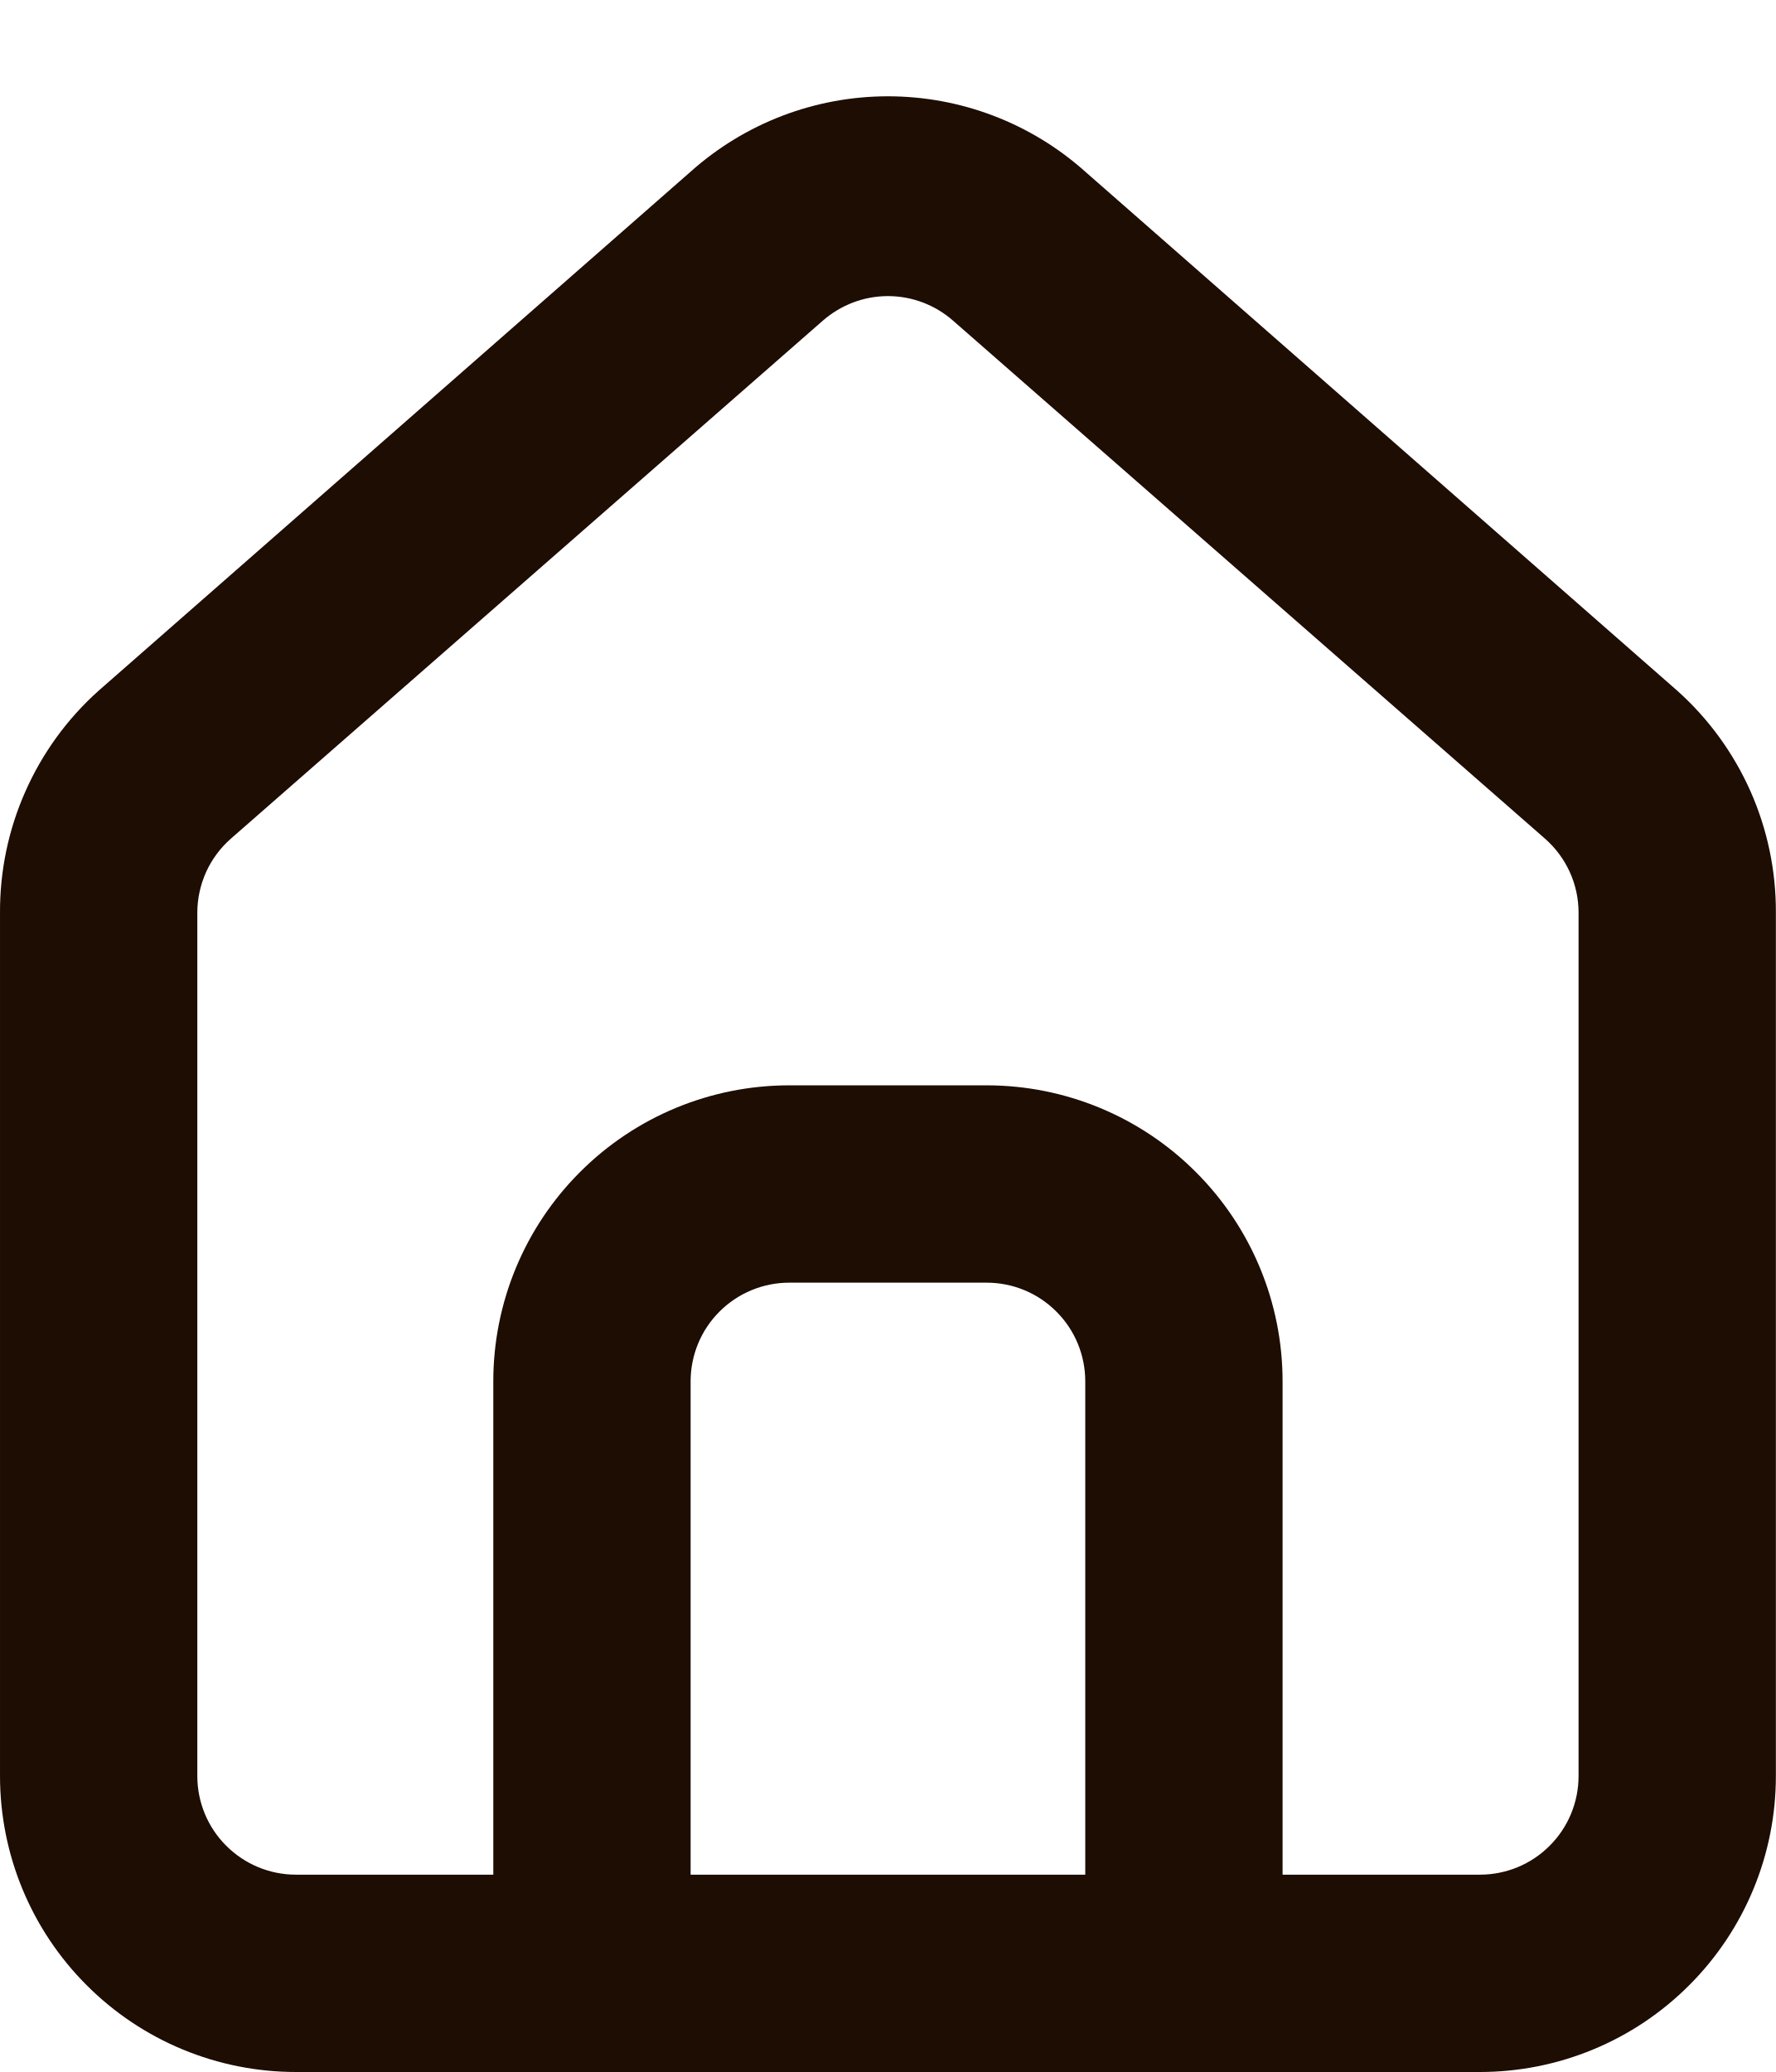
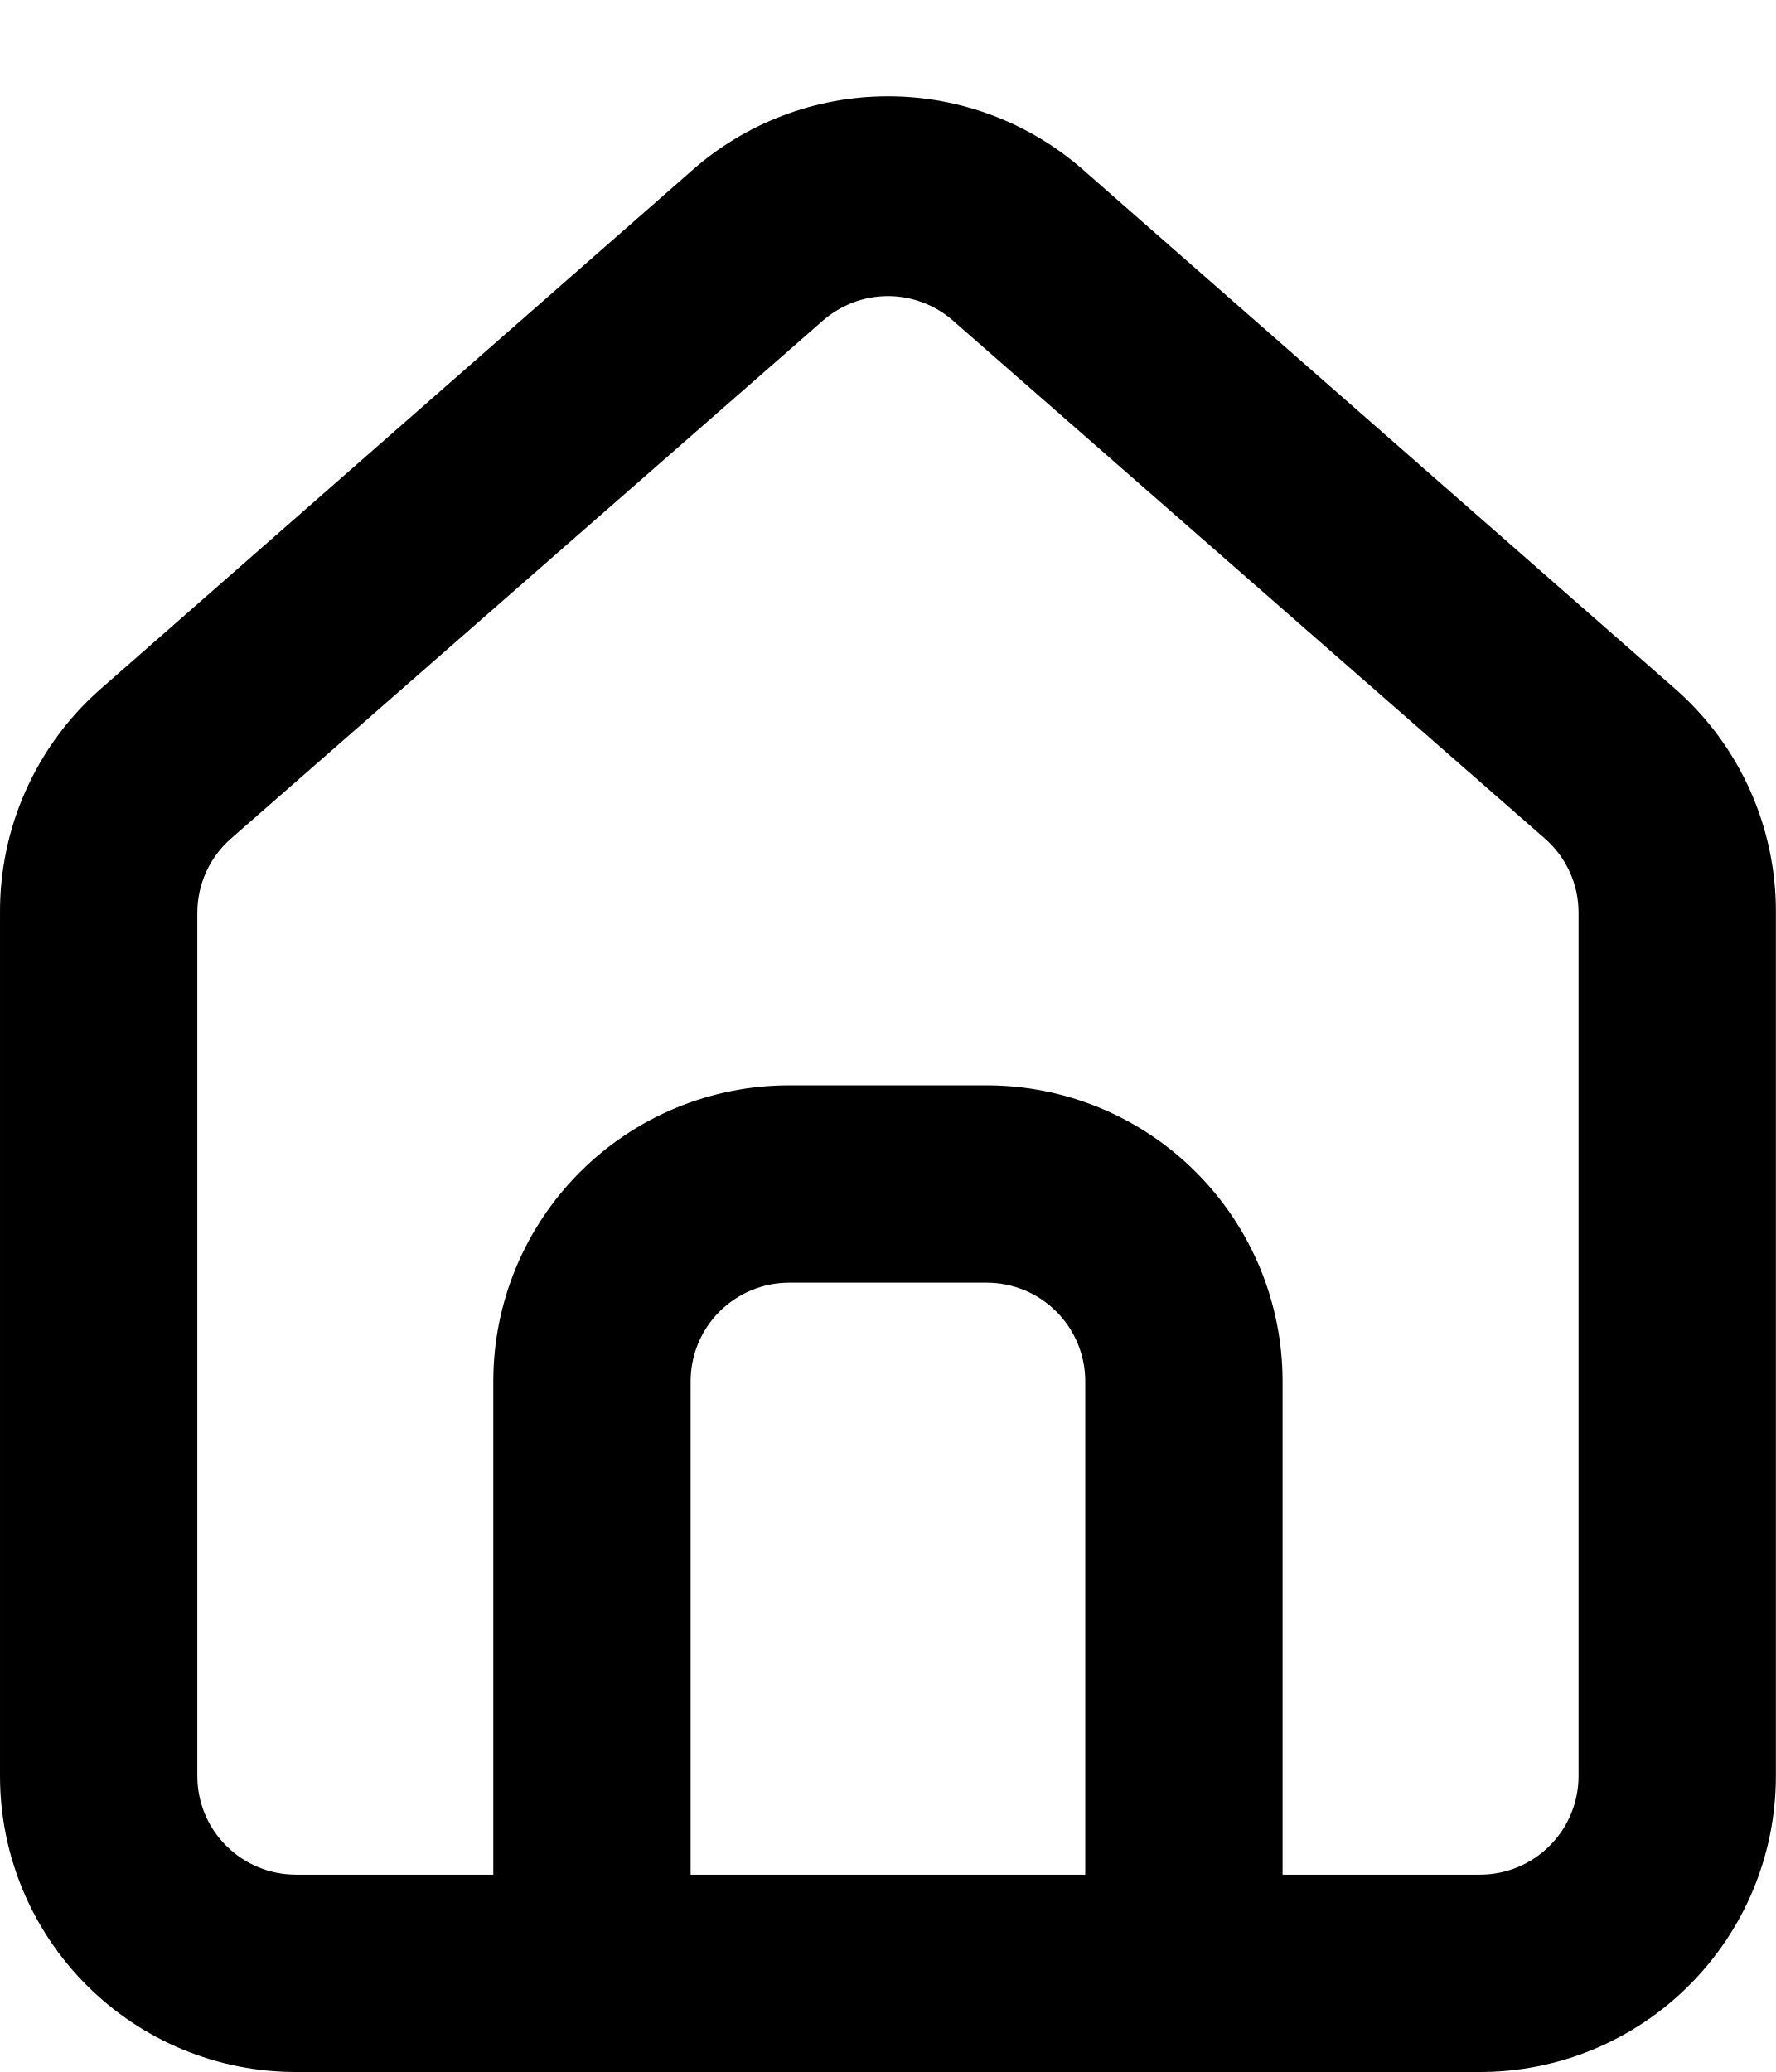
- <svg xmlns="http://www.w3.org/2000/svg" width="18" height="21" viewBox="0 0 18 21" fill="none">
-   <path d="M17 7L11 1.74C10.45 1.248 9.738 0.976 9 0.976C8.262 0.976 7.55 1.248 7 1.74L1 7C0.682 7.284 0.429 7.633 0.257 8.022C0.084 8.412 -0.003 8.834 9.47941e-05 9.26V18C9.47941e-05 18.796 0.316 19.559 0.879 20.121C1.441 20.684 2.204 21 3 21H15C15.796 21 16.559 20.684 17.121 20.121C17.684 19.559 18 18.796 18 18V9.25C18.002 8.826 17.914 8.406 17.742 8.018C17.569 7.63 17.317 7.283 17 7ZM11 19H7V14C7 13.735 7.105 13.48 7.293 13.293C7.481 13.105 7.735 13 8 13H10C10.265 13 10.52 13.105 10.707 13.293C10.895 13.48 11 13.735 11 14V19ZM16 18C16 18.265 15.895 18.52 15.707 18.707C15.52 18.895 15.265 19 15 19H13V14C13 13.204 12.684 12.441 12.121 11.879C11.559 11.316 10.796 11 10 11H8C7.204 11 6.441 11.316 5.879 11.879C5.316 12.441 5 13.204 5 14V19H3C2.735 19 2.481 18.895 2.293 18.707C2.105 18.52 2 18.265 2 18V9.25C2 9.108 2.031 8.968 2.089 8.838C2.148 8.709 2.233 8.594 2.34 8.5L8.34 3.25C8.523 3.09 8.757 3.001 9 3.001C9.243 3.001 9.478 3.09 9.66 3.25L15.66 8.5C15.767 8.594 15.852 8.709 15.911 8.838C15.97 8.968 16 9.108 16 9.25V18Z" fill="#1E0D03" />
+ <svg xmlns="http://www.w3.org/2000/svg" width="18" height="21" viewBox="0 0 18 21" fill="currentColor">
+   <path d="M17 7L11 1.74C10.45 1.248 9.738 0.976 9 0.976C8.262 0.976 7.55 1.248 7 1.74L1 7C0.682 7.284 0.429 7.633 0.257 8.022C0.084 8.412 -0.003 8.834 9.47941e-05 9.26V18C9.47941e-05 18.796 0.316 19.559 0.879 20.121C1.441 20.684 2.204 21 3 21H15C15.796 21 16.559 20.684 17.121 20.121C17.684 19.559 18 18.796 18 18V9.25C18.002 8.826 17.914 8.406 17.742 8.018C17.569 7.63 17.317 7.283 17 7ZM11 19H7V14C7 13.735 7.105 13.48 7.293 13.293C7.481 13.105 7.735 13 8 13H10C10.265 13 10.52 13.105 10.707 13.293C10.895 13.48 11 13.735 11 14V19ZM16 18C16 18.265 15.895 18.52 15.707 18.707C15.52 18.895 15.265 19 15 19H13V14C13 13.204 12.684 12.441 12.121 11.879C11.559 11.316 10.796 11 10 11H8C7.204 11 6.441 11.316 5.879 11.879C5.316 12.441 5 13.204 5 14V19H3C2.735 19 2.481 18.895 2.293 18.707C2.105 18.52 2 18.265 2 18V9.25C2 9.108 2.031 8.968 2.089 8.838C2.148 8.709 2.233 8.594 2.34 8.5L8.34 3.25C8.523 3.09 8.757 3.001 9 3.001C9.243 3.001 9.478 3.09 9.66 3.25L15.66 8.5C15.767 8.594 15.852 8.709 15.911 8.838C15.97 8.968 16 9.108 16 9.25V18Z" />
</svg>
